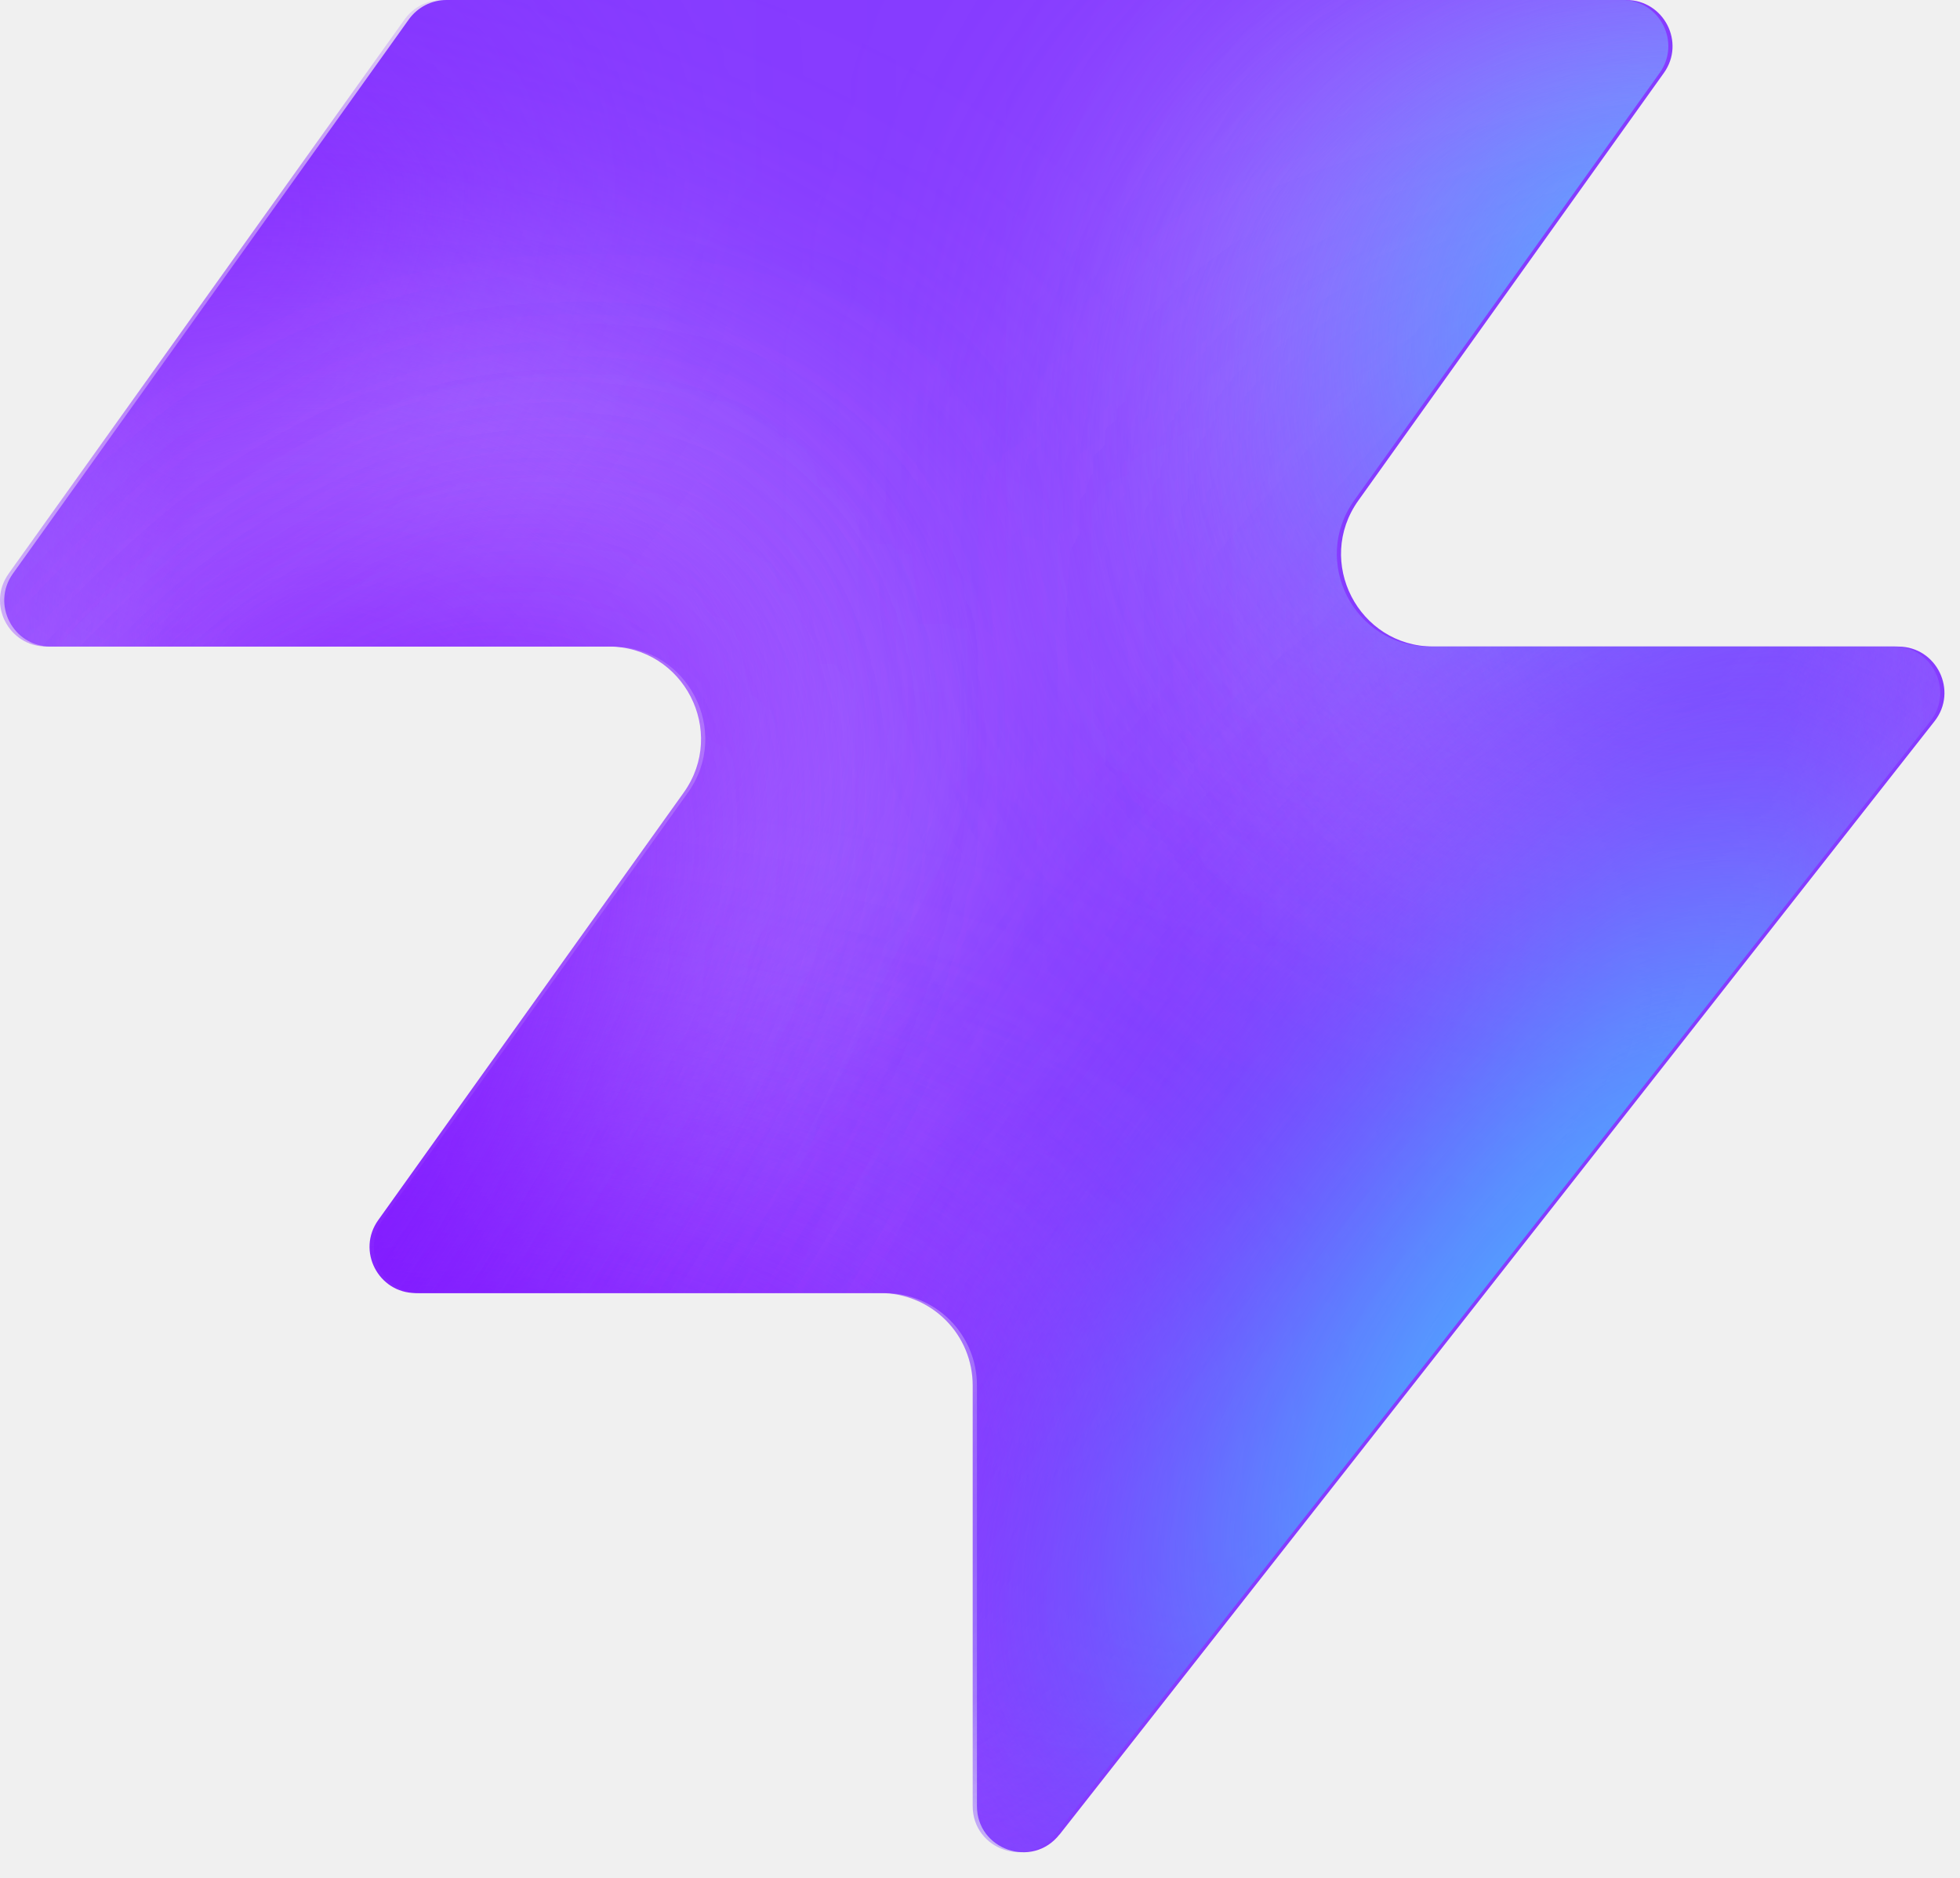
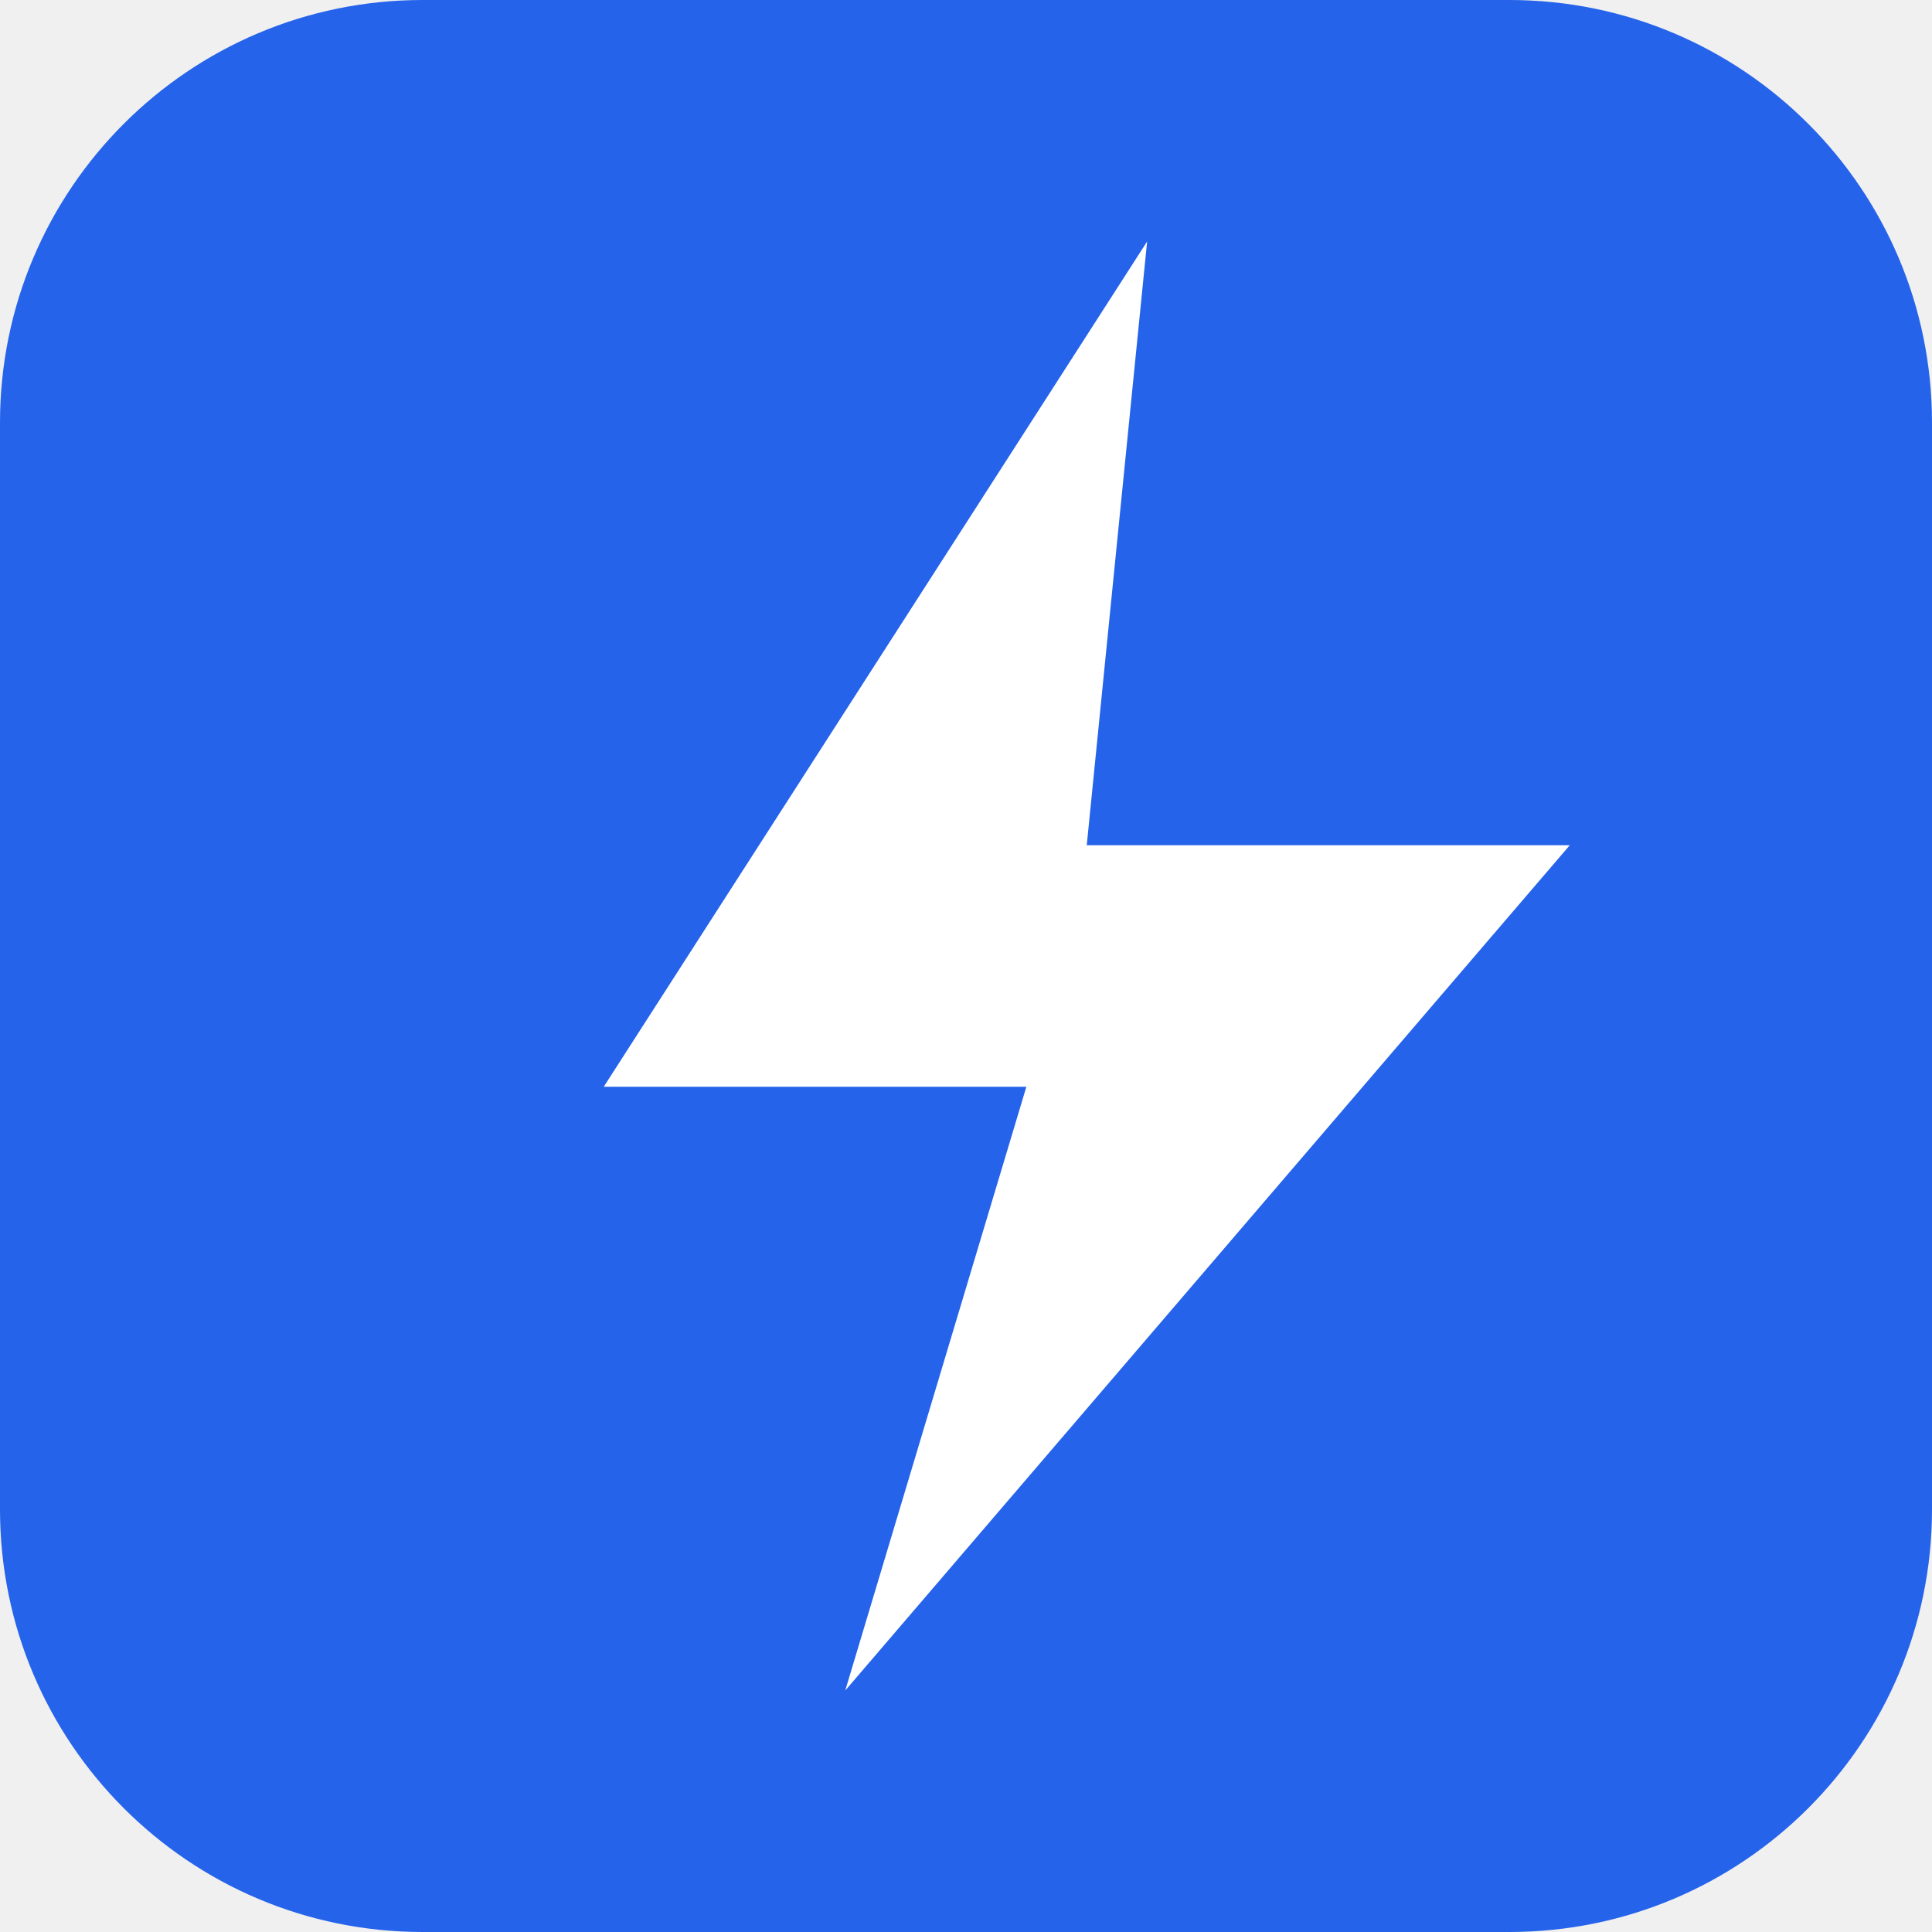
- <svg xmlns="http://www.w3.org/2000/svg" width="48" height="46" fill="none" viewBox="0 0 48 46">
-   <path fill="#863bff" d="M25.946 44.938c-.664.845-2.021.375-2.021-.698V33.937a2.26 2.26 0 0 0-2.262-2.262H10.287c-.92 0-1.456-1.04-.92-1.788l7.48-10.471c1.07-1.497 0-3.578-1.842-3.578H1.237c-.92 0-1.456-1.04-.92-1.788L10.013.474c.214-.297.556-.474.92-.474h28.894c.92 0 1.456 1.04.92 1.788l-7.48 10.471c-1.07 1.498 0 3.579 1.842 3.579h11.377c.943 0 1.473 1.088.89 1.83L25.947 44.94z" style="fill:#863bff;fill:color(display-p3 .525 .23 1);fill-opacity:1" />
-   <mask id="a" width="48" height="46" x="0" y="0" maskUnits="userSpaceOnUse" style="mask-type:alpha">
-     <path fill="#000" d="M25.842 44.938c-.664.844-2.021.375-2.021-.698V33.937a2.26 2.26 0 0 0-2.262-2.262H10.183c-.92 0-1.456-1.04-.92-1.788l7.48-10.471c1.07-1.498 0-3.579-1.842-3.579H1.133c-.92 0-1.456-1.04-.92-1.787L9.91.473c.214-.297.556-.474.92-.474h28.894c.92 0 1.456 1.04.92 1.788l-7.48 10.471c-1.07 1.498 0 3.578 1.842 3.578h11.377c.943 0 1.473 1.088.89 1.832L25.843 44.94z" style="fill:#000;fill-opacity:1" />
-   </mask>
-   <g mask="url(#a)">
-     <g filter="url(#b)">
-       <ellipse cx="5.508" cy="14.704" fill="#ede6ff" rx="5.508" ry="14.704" style="fill:#ede6ff;fill:color(display-p3 .927 .903 1);fill-opacity:1" transform="matrix(.00324 1 1 -.00324 -4.47 31.516)" />
-     </g>
-     <g filter="url(#c)">
-       <ellipse cx="10.399" cy="29.851" fill="#ede6ff" rx="10.399" ry="29.851" style="fill:#ede6ff;fill:color(display-p3 .927 .903 1);fill-opacity:1" transform="matrix(.00324 1 1 -.00324 -39.328 7.883)" />
-     </g>
-     <g filter="url(#d)">
-       <ellipse cx="5.508" cy="30.487" fill="#7e14ff" rx="5.508" ry="30.487" style="fill:#7e14ff;fill:color(display-p3 .492 .077 1);fill-opacity:1" transform="rotate(89.814 -25.913 -14.639)scale(1 -1)" />
-     </g>
-     <g filter="url(#e)">
-       <ellipse cx="5.508" cy="30.599" fill="#7e14ff" rx="5.508" ry="30.599" style="fill:#7e14ff;fill:color(display-p3 .492 .077 1);fill-opacity:1" transform="rotate(89.814 -32.644 -3.334)scale(1 -1)" />
-     </g>
-     <g filter="url(#f)">
-       <ellipse cx="5.508" cy="30.599" fill="#7e14ff" rx="5.508" ry="30.599" style="fill:#7e14ff;fill:color(display-p3 .492 .077 1);fill-opacity:1" transform="matrix(.00324 1 1 -.00324 -34.34 30.47)" />
-     </g>
-     <g filter="url(#g)">
-       <ellipse cx="14.072" cy="22.078" fill="#ede6ff" rx="14.072" ry="22.078" style="fill:#ede6ff;fill:color(display-p3 .927 .903 1);fill-opacity:1" transform="rotate(93.35 24.506 48.493)scale(-1 1)" />
-     </g>
-     <g filter="url(#h)">
-       <ellipse cx="3.47" cy="21.501" fill="#7e14ff" rx="3.47" ry="21.501" style="fill:#7e14ff;fill:color(display-p3 .492 .077 1);fill-opacity:1" transform="rotate(89.009 28.708 47.59)scale(-1 1)" />
-     </g>
-     <g filter="url(#i)">
-       <ellipse cx="3.47" cy="21.501" fill="#7e14ff" rx="3.47" ry="21.501" style="fill:#7e14ff;fill:color(display-p3 .492 .077 1);fill-opacity:1" transform="rotate(89.009 28.708 47.59)scale(-1 1)" />
-     </g>
-     <g filter="url(#j)">
-       <ellipse cx=".387" cy="8.972" fill="#7e14ff" rx="4.407" ry="29.108" style="fill:#7e14ff;fill:color(display-p3 .492 .077 1);fill-opacity:1" transform="rotate(39.51 .387 8.972)" />
-     </g>
-     <g filter="url(#k)">
-       <ellipse cx="47.523" cy="-6.092" fill="#7e14ff" rx="4.407" ry="29.108" style="fill:#7e14ff;fill:color(display-p3 .492 .077 1);fill-opacity:1" transform="rotate(37.892 47.523 -6.092)" />
-     </g>
-     <g filter="url(#l)">
-       <ellipse cx="41.412" cy="6.333" fill="#47bfff" rx="5.971" ry="9.665" style="fill:#47bfff;fill:color(display-p3 .28 .748 1);fill-opacity:1" transform="rotate(37.892 41.412 6.333)" />
-     </g>
-     <g filter="url(#m)">
-       <ellipse cx="-1.879" cy="38.332" fill="#7e14ff" rx="4.407" ry="29.108" style="fill:#7e14ff;fill:color(display-p3 .492 .077 1);fill-opacity:1" transform="rotate(37.892 -1.88 38.332)" />
-     </g>
-     <g filter="url(#n)">
-       <ellipse cx="-1.879" cy="38.332" fill="#7e14ff" rx="4.407" ry="29.108" style="fill:#7e14ff;fill:color(display-p3 .492 .077 1);fill-opacity:1" transform="rotate(37.892 -1.88 38.332)" />
-     </g>
-     <g filter="url(#o)">
-       <ellipse cx="35.651" cy="29.907" fill="#7e14ff" rx="4.407" ry="29.108" style="fill:#7e14ff;fill:color(display-p3 .492 .077 1);fill-opacity:1" transform="rotate(37.892 35.651 29.907)" />
-     </g>
-     <g filter="url(#p)">
-       <ellipse cx="38.418" cy="32.4" fill="#47bfff" rx="5.971" ry="15.297" style="fill:#47bfff;fill:color(display-p3 .28 .748 1);fill-opacity:1" transform="rotate(37.892 38.418 32.4)" />
-     </g>
-   </g>
-   <defs>
-     <filter id="b" width="60.045" height="41.654" x="-19.77" y="16.149" color-interpolation-filters="sRGB" filterUnits="userSpaceOnUse">
-       <feFlood flood-opacity="0" result="BackgroundImageFix" />
-       <feBlend in="SourceGraphic" in2="BackgroundImageFix" result="shape" />
-       <feGaussianBlur result="effect1_foregroundBlur_2002_17158" stdDeviation="7.659" />
-     </filter>
-     <filter id="c" width="90.34" height="51.437" x="-54.613" y="-7.533" color-interpolation-filters="sRGB" filterUnits="userSpaceOnUse">
-       <feFlood flood-opacity="0" result="BackgroundImageFix" />
-       <feBlend in="SourceGraphic" in2="BackgroundImageFix" result="shape" />
-       <feGaussianBlur result="effect1_foregroundBlur_2002_17158" stdDeviation="7.659" />
-     </filter>
-     <filter id="d" width="79.355" height="29.4" x="-49.64" y="2.03" color-interpolation-filters="sRGB" filterUnits="userSpaceOnUse">
-       <feFlood flood-opacity="0" result="BackgroundImageFix" />
-       <feBlend in="SourceGraphic" in2="BackgroundImageFix" result="shape" />
-       <feGaussianBlur result="effect1_foregroundBlur_2002_17158" stdDeviation="4.596" />
-     </filter>
-     <filter id="e" width="79.579" height="29.4" x="-45.045" y="20.029" color-interpolation-filters="sRGB" filterUnits="userSpaceOnUse">
-       <feFlood flood-opacity="0" result="BackgroundImageFix" />
-       <feBlend in="SourceGraphic" in2="BackgroundImageFix" result="shape" />
-       <feGaussianBlur result="effect1_foregroundBlur_2002_17158" stdDeviation="4.596" />
-     </filter>
-     <filter id="f" width="79.579" height="29.4" x="-43.513" y="21.178" color-interpolation-filters="sRGB" filterUnits="userSpaceOnUse">
-       <feFlood flood-opacity="0" result="BackgroundImageFix" />
-       <feBlend in="SourceGraphic" in2="BackgroundImageFix" result="shape" />
-       <feGaussianBlur result="effect1_foregroundBlur_2002_17158" stdDeviation="4.596" />
-     </filter>
-     <filter id="g" width="74.749" height="58.852" x="15.756" y="-17.901" color-interpolation-filters="sRGB" filterUnits="userSpaceOnUse">
-       <feFlood flood-opacity="0" result="BackgroundImageFix" />
-       <feBlend in="SourceGraphic" in2="BackgroundImageFix" result="shape" />
-       <feGaussianBlur result="effect1_foregroundBlur_2002_17158" stdDeviation="7.659" />
-     </filter>
-     <filter id="h" width="61.377" height="25.362" x="23.548" y="2.284" color-interpolation-filters="sRGB" filterUnits="userSpaceOnUse">
-       <feFlood flood-opacity="0" result="BackgroundImageFix" />
-       <feBlend in="SourceGraphic" in2="BackgroundImageFix" result="shape" />
-       <feGaussianBlur result="effect1_foregroundBlur_2002_17158" stdDeviation="4.596" />
-     </filter>
-     <filter id="i" width="61.377" height="25.362" x="23.548" y="2.284" color-interpolation-filters="sRGB" filterUnits="userSpaceOnUse">
-       <feFlood flood-opacity="0" result="BackgroundImageFix" />
-       <feBlend in="SourceGraphic" in2="BackgroundImageFix" result="shape" />
-       <feGaussianBlur result="effect1_foregroundBlur_2002_17158" stdDeviation="4.596" />
-     </filter>
-     <filter id="j" width="56.045" height="63.649" x="-27.636" y="-22.853" color-interpolation-filters="sRGB" filterUnits="userSpaceOnUse">
-       <feFlood flood-opacity="0" result="BackgroundImageFix" />
-       <feBlend in="SourceGraphic" in2="BackgroundImageFix" result="shape" />
-       <feGaussianBlur result="effect1_foregroundBlur_2002_17158" stdDeviation="4.596" />
-     </filter>
-     <filter id="k" width="54.814" height="64.646" x="20.116" y="-38.415" color-interpolation-filters="sRGB" filterUnits="userSpaceOnUse">
-       <feFlood flood-opacity="0" result="BackgroundImageFix" />
-       <feBlend in="SourceGraphic" in2="BackgroundImageFix" result="shape" />
-       <feGaussianBlur result="effect1_foregroundBlur_2002_17158" stdDeviation="4.596" />
-     </filter>
-     <filter id="l" width="33.541" height="35.313" x="24.641" y="-11.323" color-interpolation-filters="sRGB" filterUnits="userSpaceOnUse">
-       <feFlood flood-opacity="0" result="BackgroundImageFix" />
-       <feBlend in="SourceGraphic" in2="BackgroundImageFix" result="shape" />
-       <feGaussianBlur result="effect1_foregroundBlur_2002_17158" stdDeviation="4.596" />
-     </filter>
-     <filter id="m" width="54.814" height="64.646" x="-29.286" y="6.009" color-interpolation-filters="sRGB" filterUnits="userSpaceOnUse">
-       <feFlood flood-opacity="0" result="BackgroundImageFix" />
-       <feBlend in="SourceGraphic" in2="BackgroundImageFix" result="shape" />
-       <feGaussianBlur result="effect1_foregroundBlur_2002_17158" stdDeviation="4.596" />
-     </filter>
-     <filter id="n" width="54.814" height="64.646" x="-29.286" y="6.009" color-interpolation-filters="sRGB" filterUnits="userSpaceOnUse">
-       <feFlood flood-opacity="0" result="BackgroundImageFix" />
-       <feBlend in="SourceGraphic" in2="BackgroundImageFix" result="shape" />
-       <feGaussianBlur result="effect1_foregroundBlur_2002_17158" stdDeviation="4.596" />
-     </filter>
-     <filter id="o" width="54.814" height="64.646" x="8.244" y="-2.416" color-interpolation-filters="sRGB" filterUnits="userSpaceOnUse">
-       <feFlood flood-opacity="0" result="BackgroundImageFix" />
-       <feBlend in="SourceGraphic" in2="BackgroundImageFix" result="shape" />
-       <feGaussianBlur result="effect1_foregroundBlur_2002_17158" stdDeviation="4.596" />
-     </filter>
-     <filter id="p" width="39.409" height="43.623" x="18.713" y="10.588" color-interpolation-filters="sRGB" filterUnits="userSpaceOnUse">
-       <feFlood flood-opacity="0" result="BackgroundImageFix" />
-       <feBlend in="SourceGraphic" in2="BackgroundImageFix" result="shape" />
-       <feGaussianBlur result="effect1_foregroundBlur_2002_17158" stdDeviation="4.596" />
-     </filter>
-   </defs>
+ <svg xmlns="http://www.w3.org/2000/svg" viewBox="0 0 32 32" width="32" height="32">
+   <rect width="32" height="32" rx="7" fill="#2563eb" />
+   <path d="M19 4L10 18h7l-3 10 12-14h-8z" fill="white" />
</svg>
